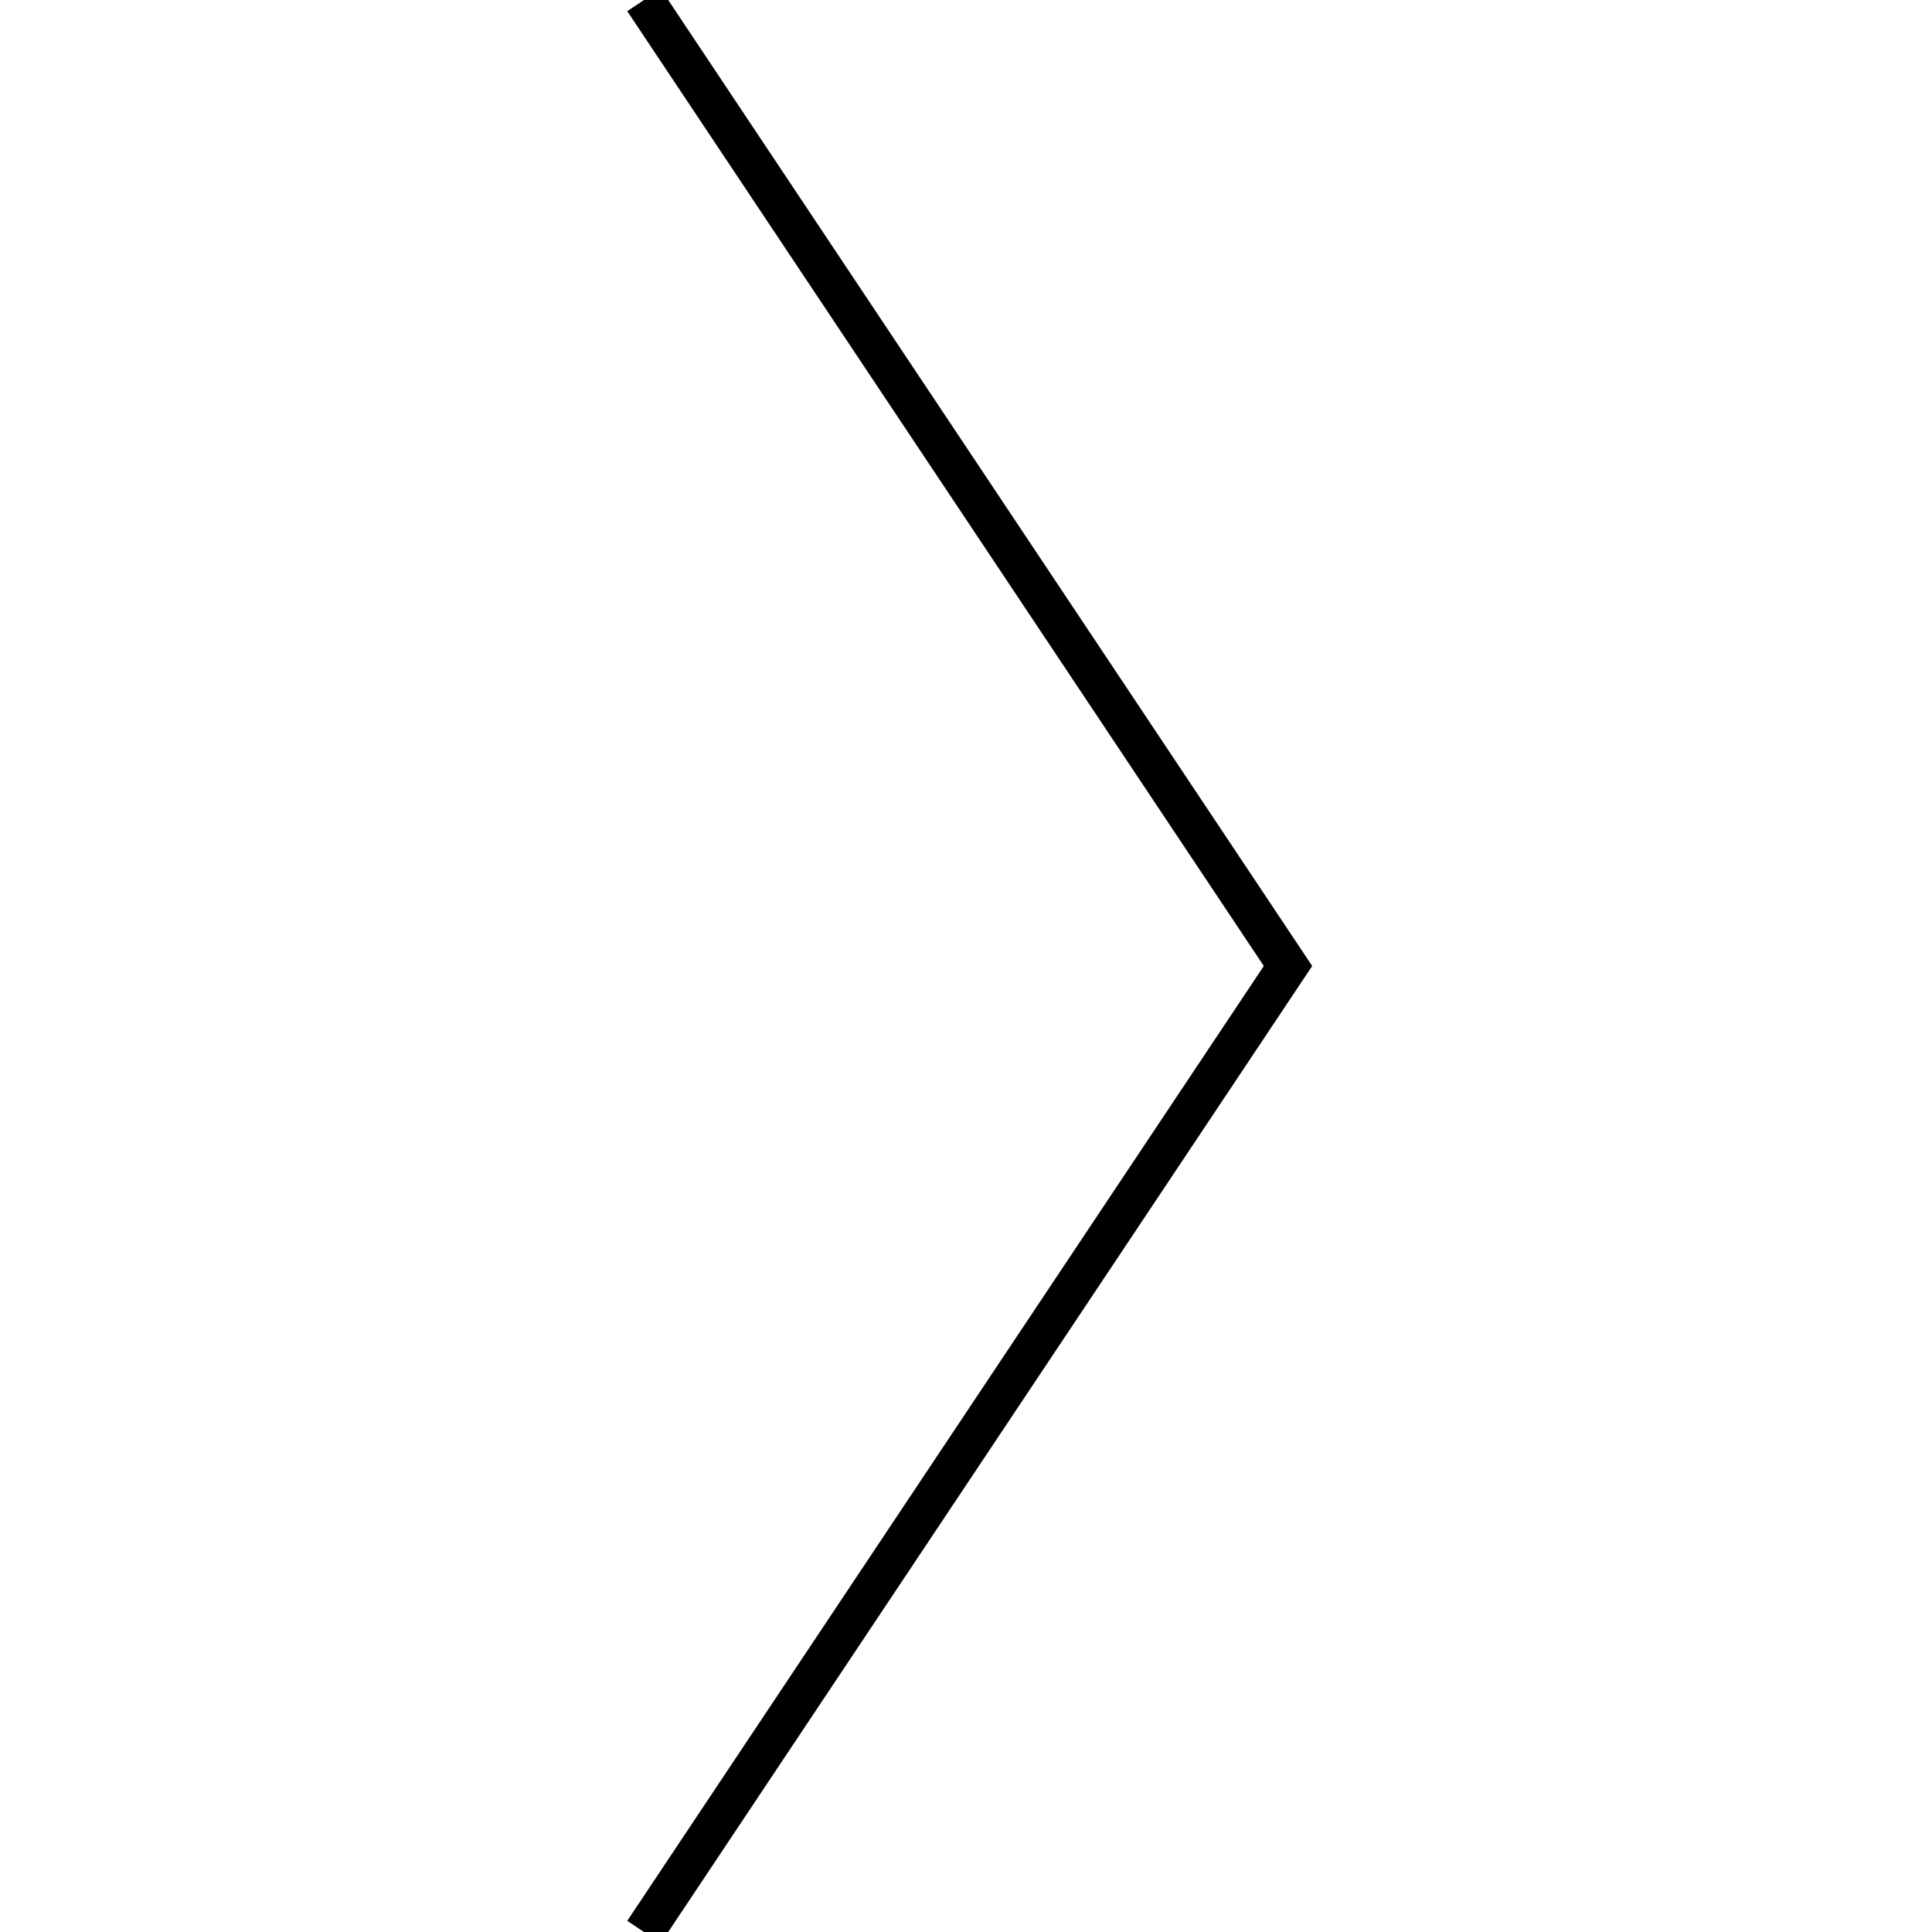
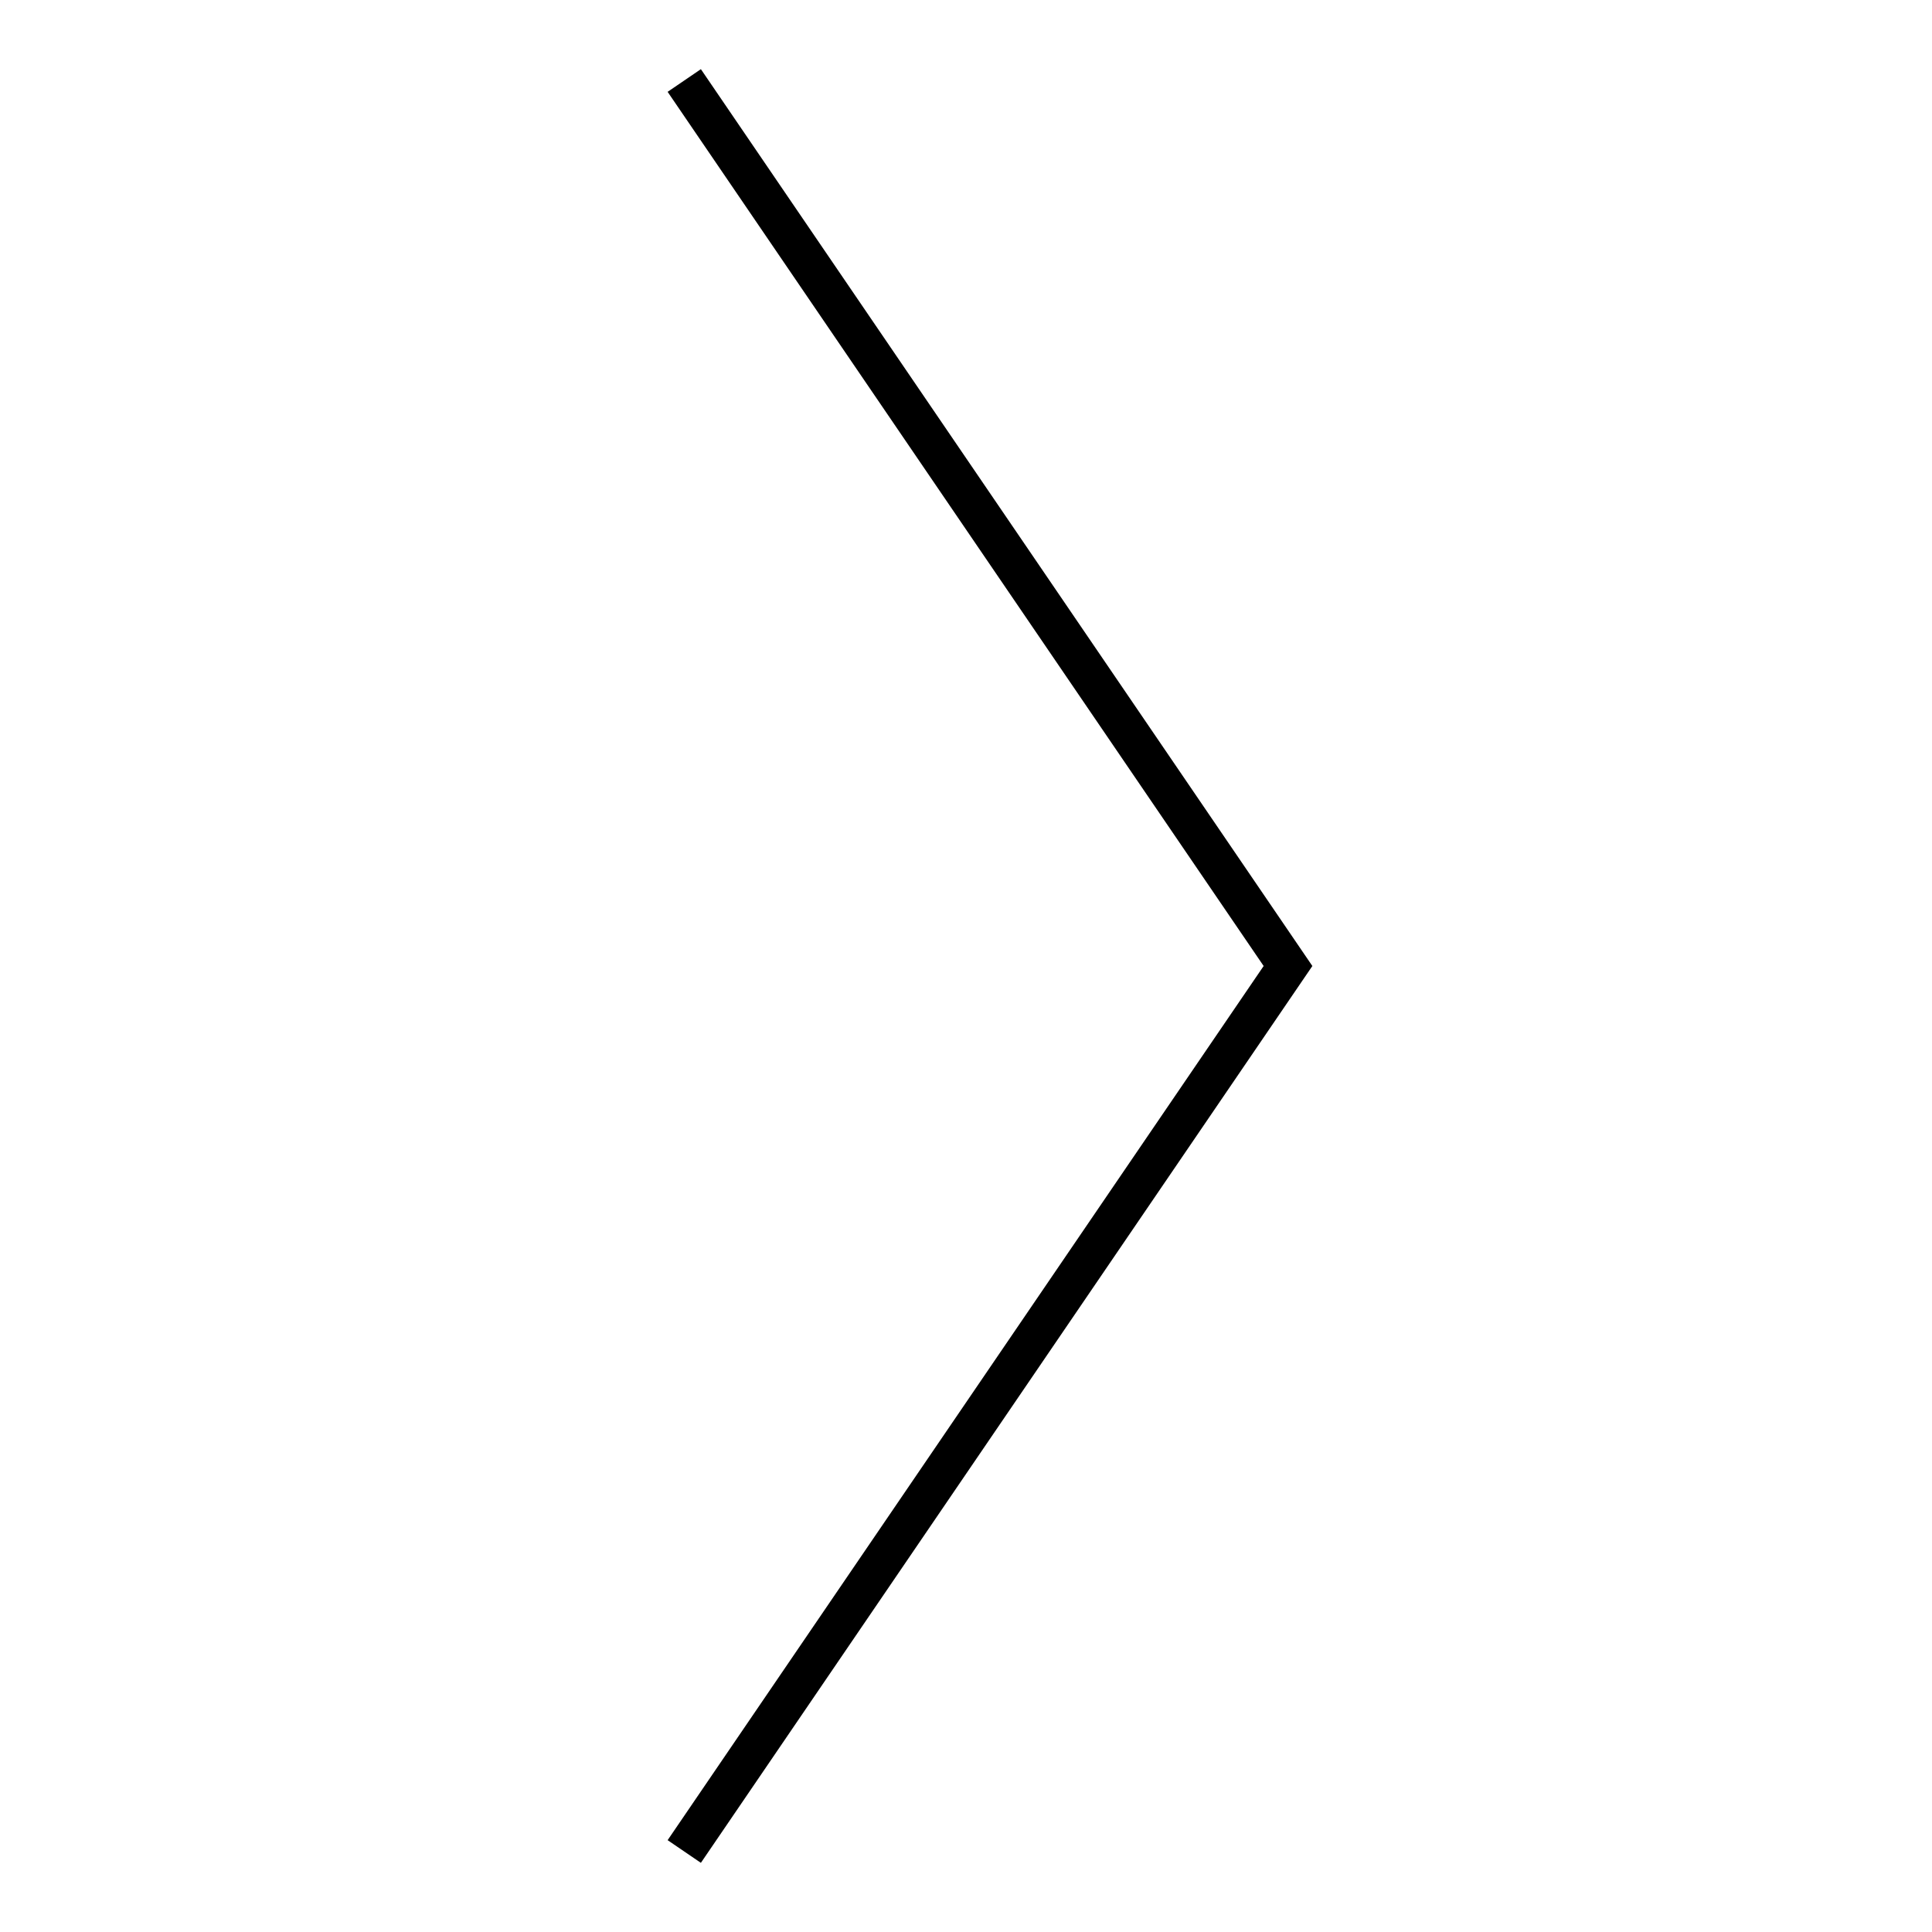
<svg xmlns="http://www.w3.org/2000/svg" width="48px" height="48px" viewBox="0 0 48 48" version="1.1">
  <defs />
  <g id="line" stroke="none" stroke-width="1" fill="none" fill-rule="evenodd">
    <g id="rightangle135" stroke="#000000">
-       <polyline id="Path-6" points="16 0 32 24 16 48" />
+       <polyline id="Path-6" points="17 2 32 24 17 46" />
    </g>
  </g>
</svg>
